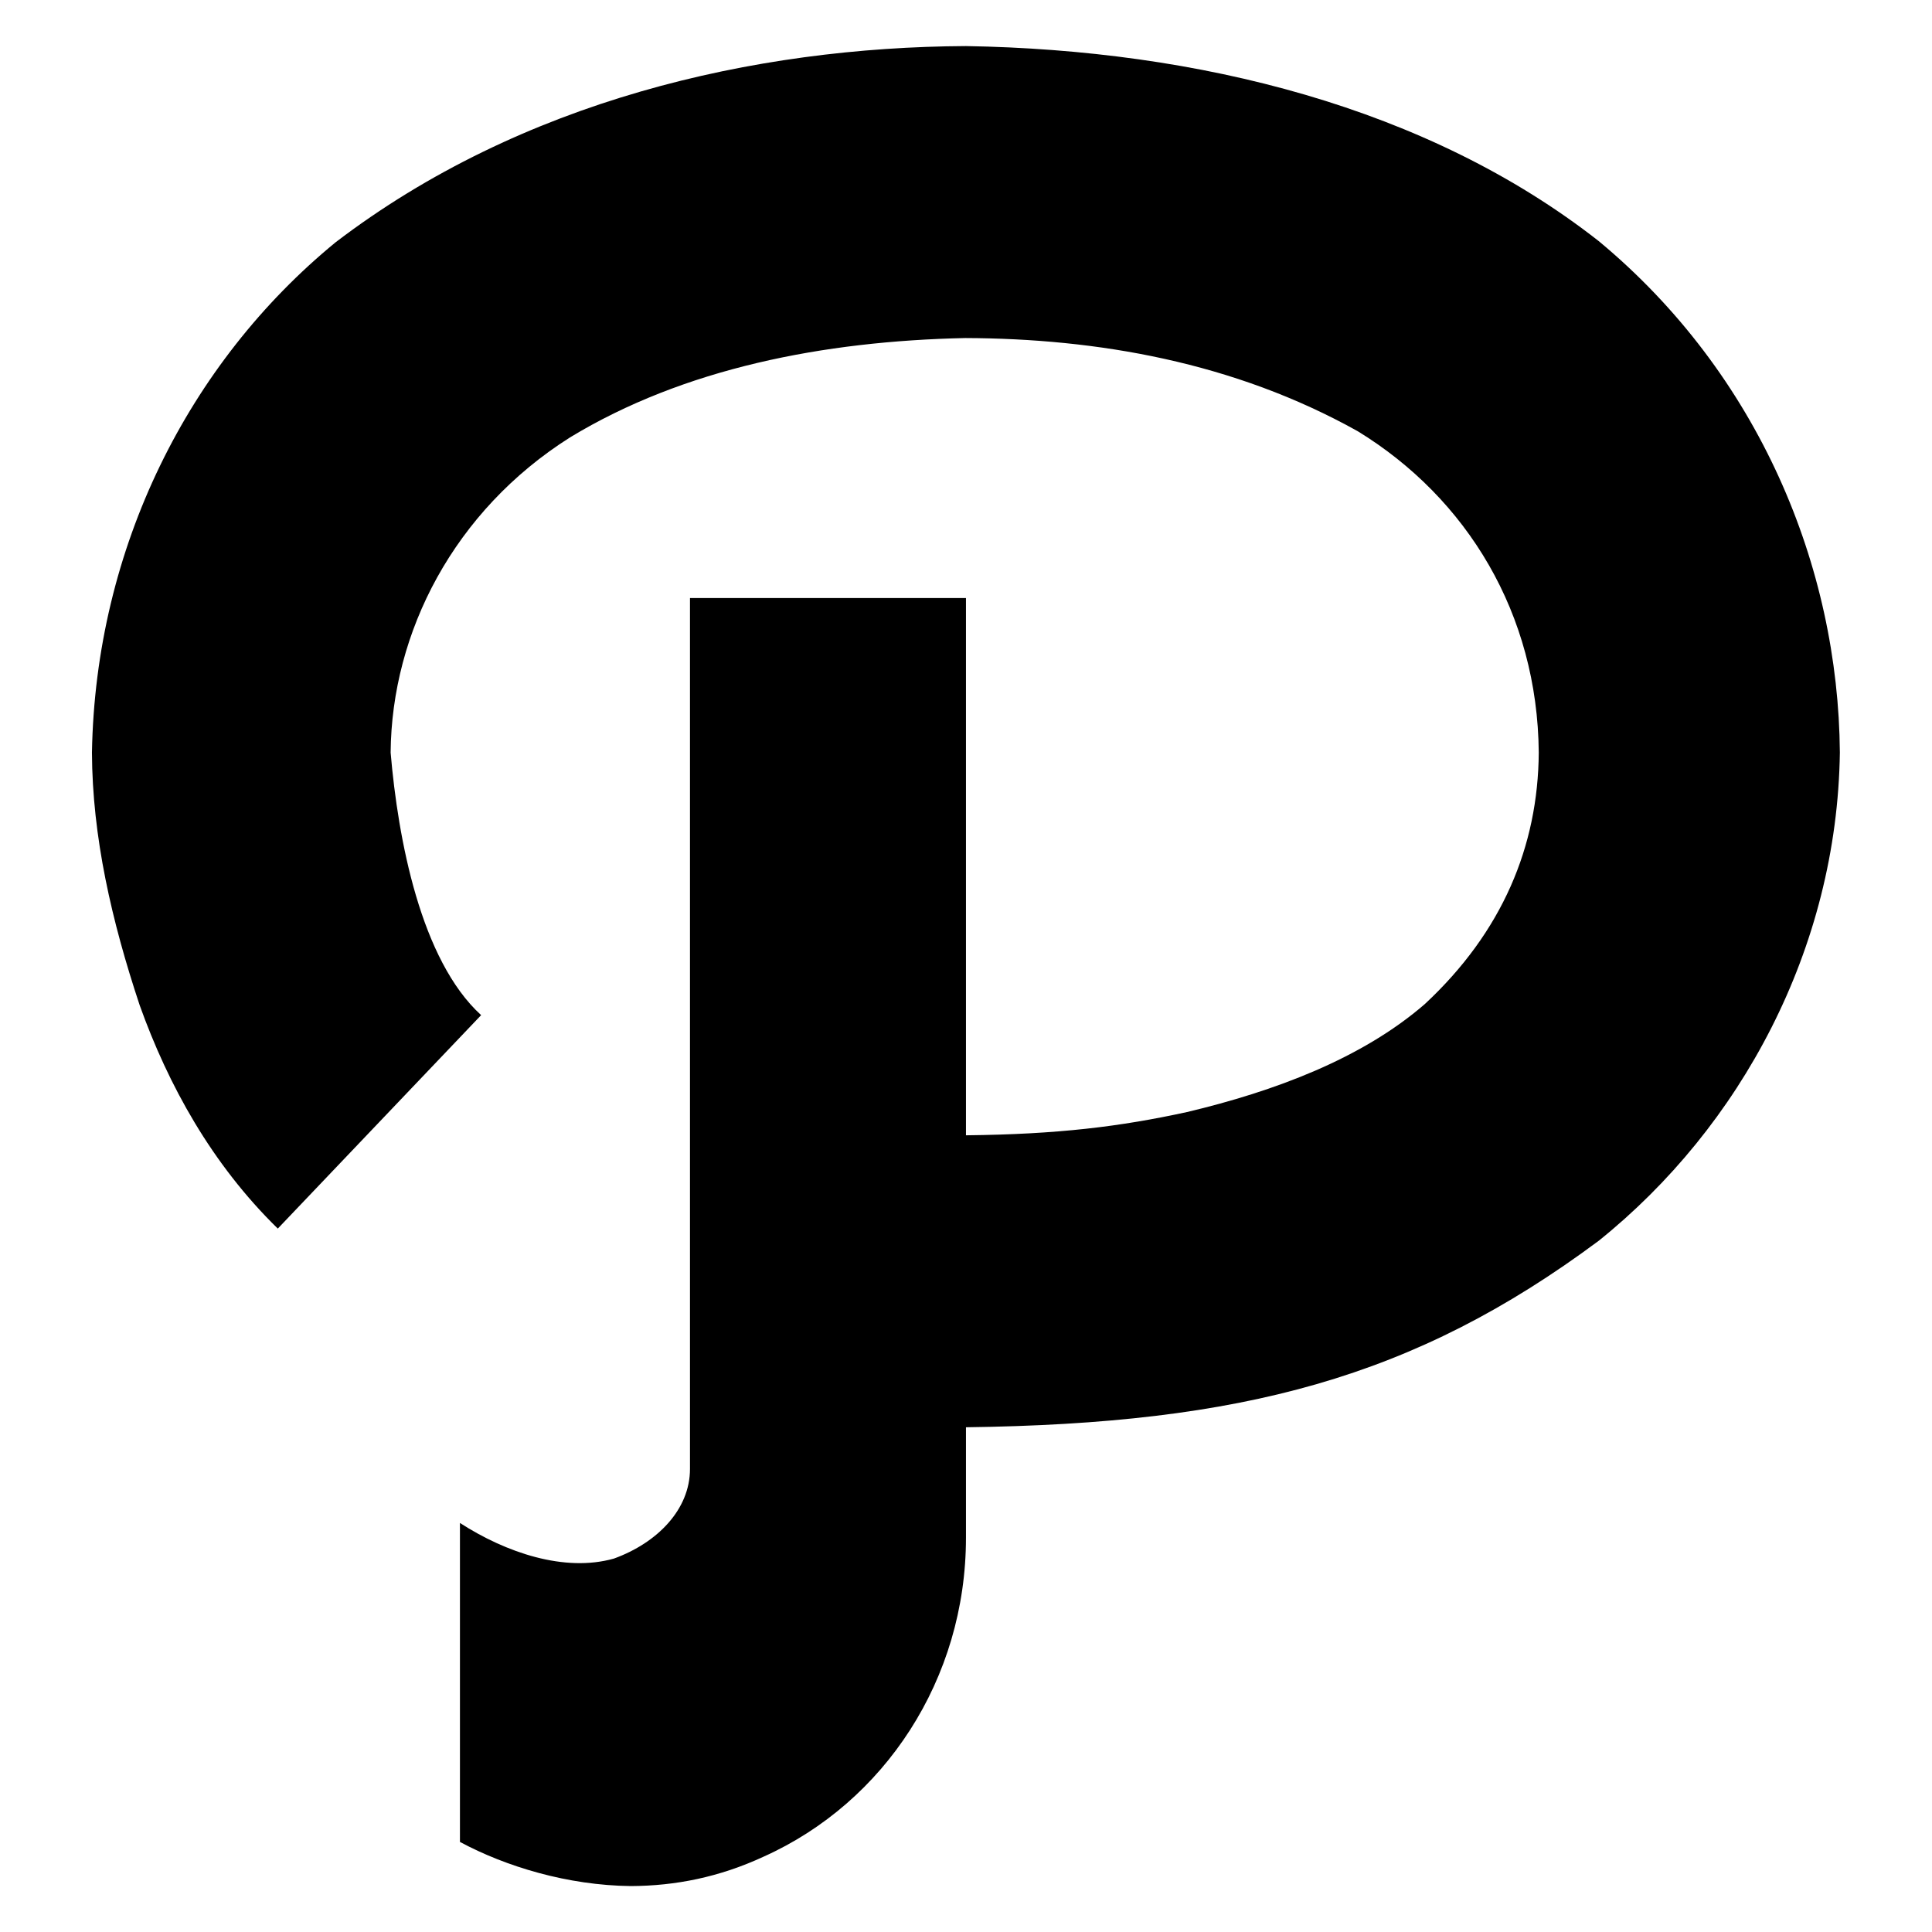
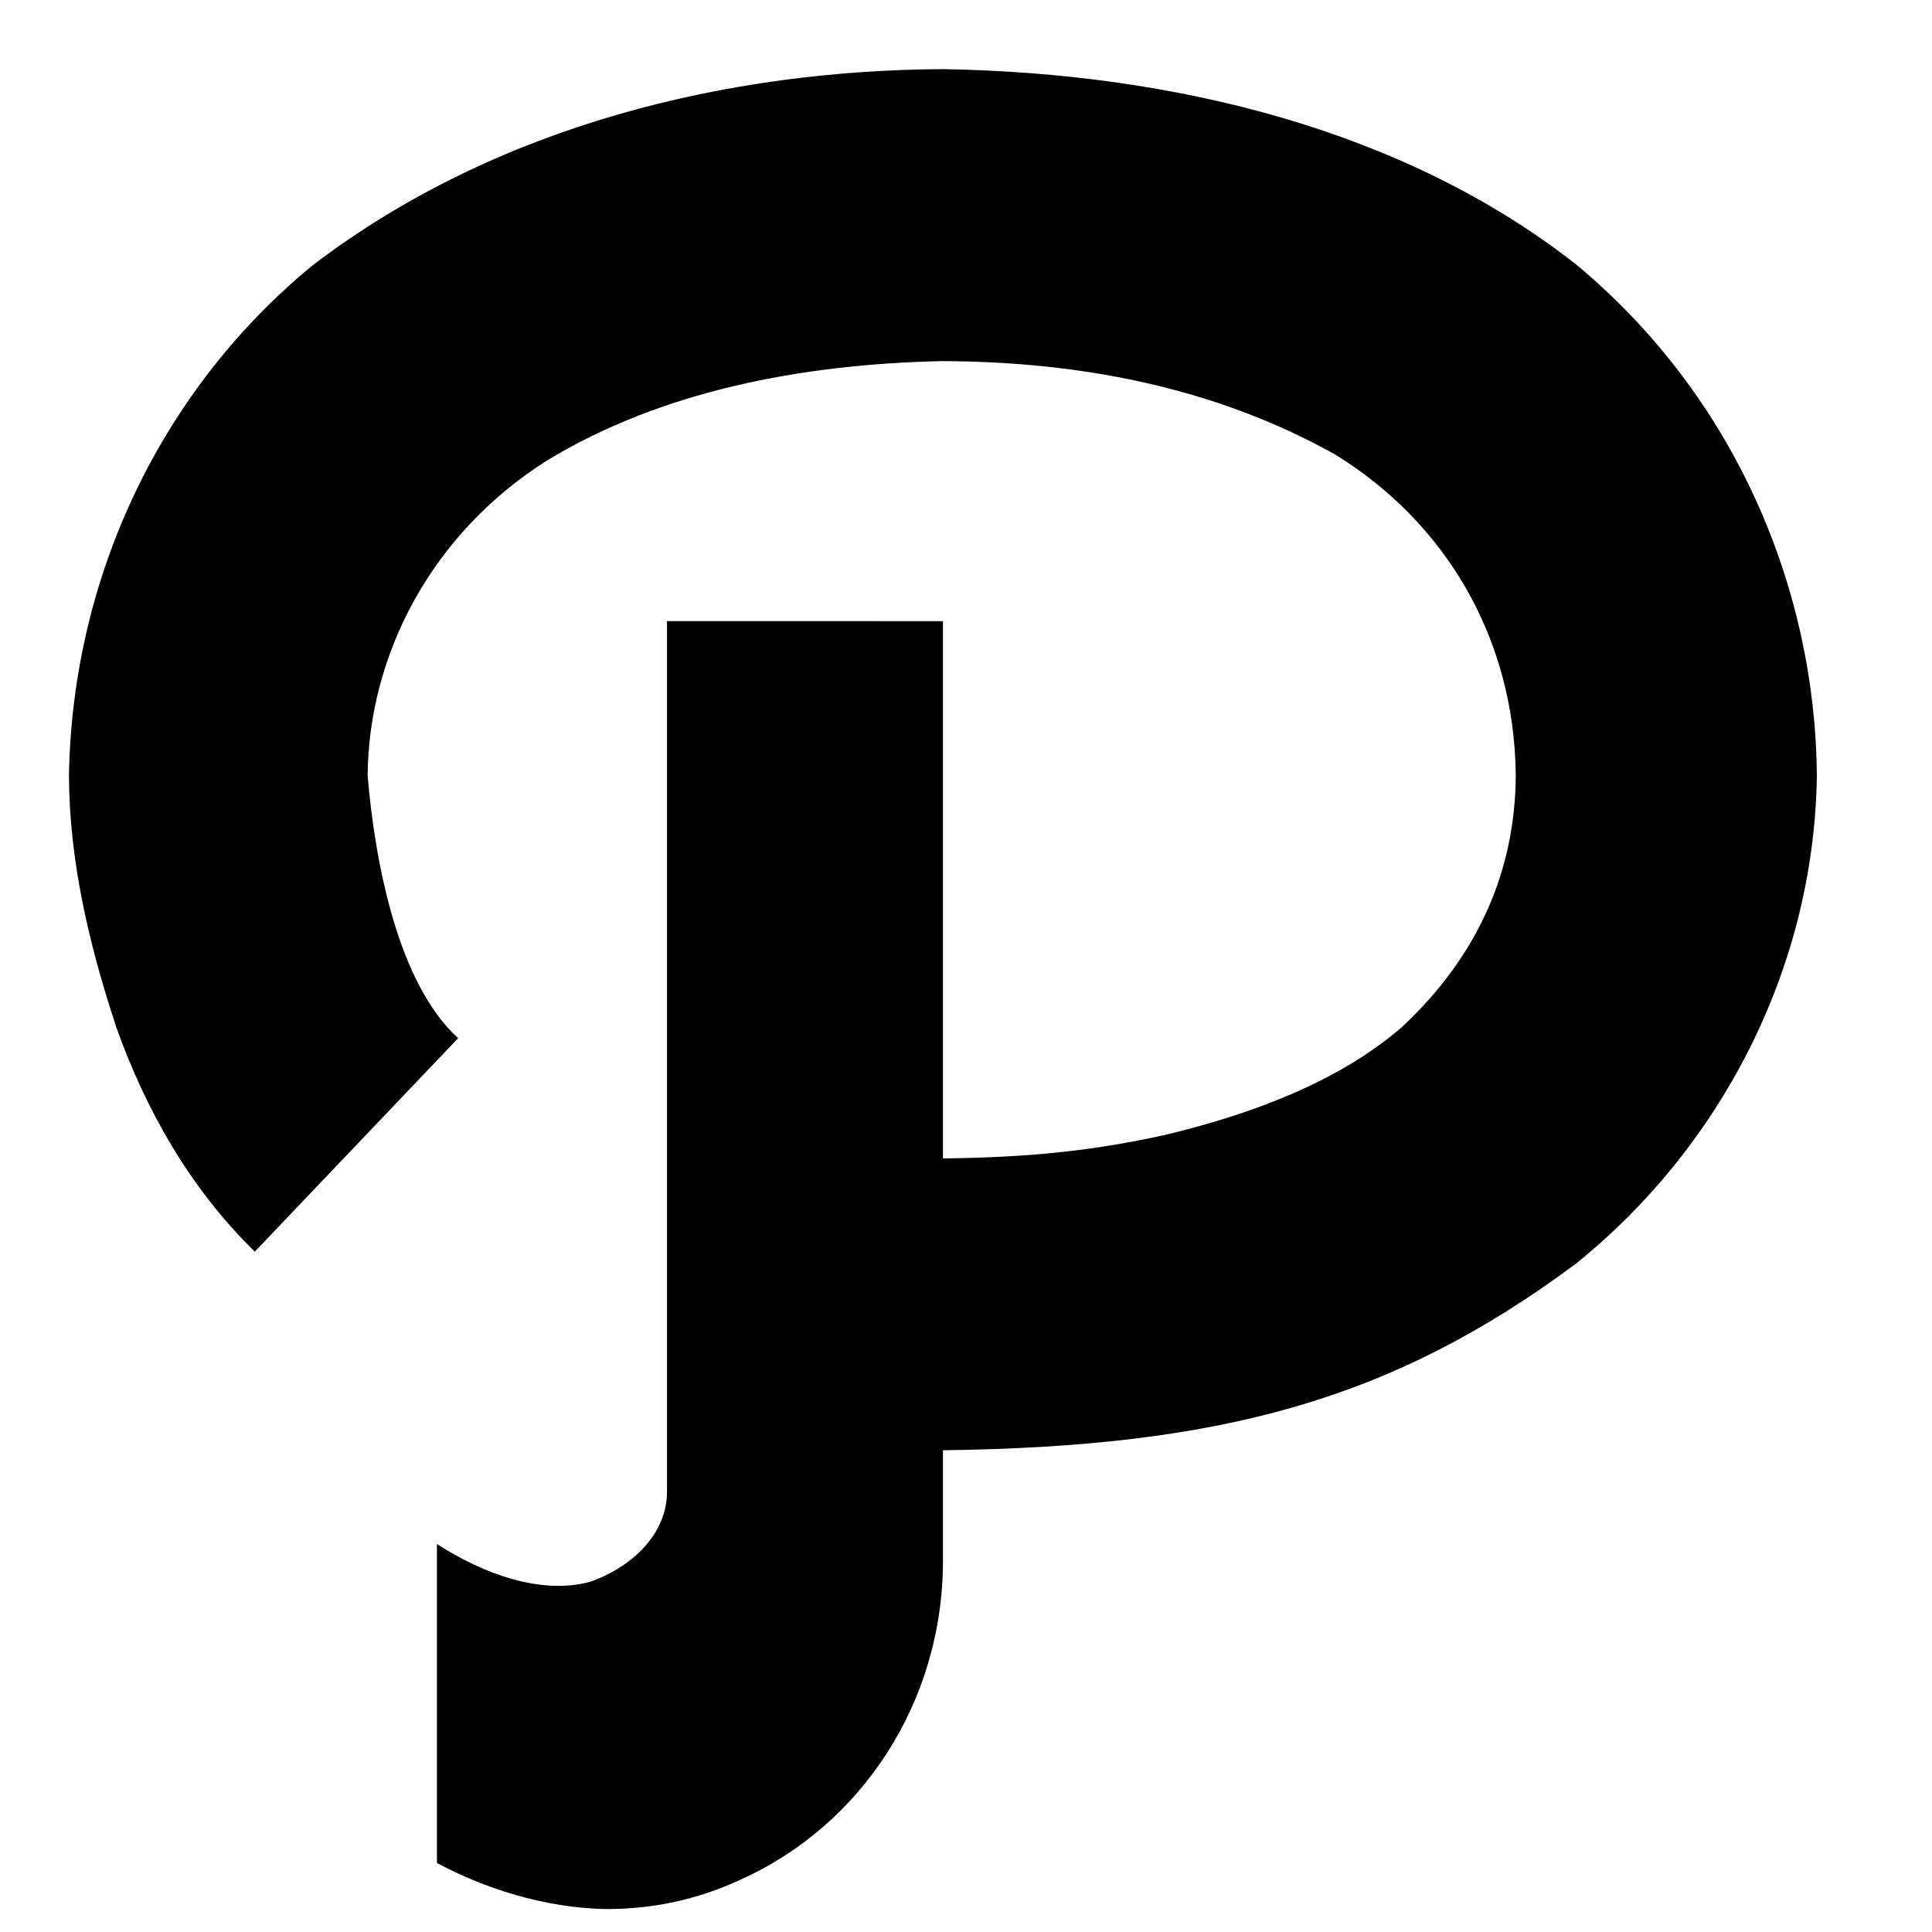
- <svg xmlns="http://www.w3.org/2000/svg" version="1.1" baseProfile="tiny" id="Layer_1" x="0px" y="0px" width="42px" height="42px" viewBox="-0.5 0.5 42 42" xml:space="preserve">
+ <svg xmlns="http://www.w3.org/2000/svg" version="1.1" baseProfile="tiny" id="Layer_1" x="0px" y="0px" width="42px" height="42px" viewBox="0 0 42 42" xml:space="preserve">
  <g transform="matrix(1.316,0,0,-1.316,-164.0105,416.1864)">
-     <path d="M154.641,303.44c-0.045-3.242-1.638-6.182-3.983-8.065c-3.047-2.266-5.894-3.022-10.453-3.081v-1.823   c0-2.342-1.349-4.374-3.34-5.269c-0.733-0.34-1.458-0.484-2.198-0.487c-1.043,0.012-2.061,0.321-2.821,0.729v5.269   c0.76-0.49,1.728-0.819,2.544-0.588c0.72,0.261,1.256,0.813,1.256,1.48v14.387h4.559v-8.875c1.52,0.016,2.55,0.144,3.651,0.384   c1.443,0.343,2.889,0.882,3.929,1.784c1.278,1.189,1.871,2.604,1.882,4.153c-0.019,2.294-1.183,4.202-2.989,5.309   c-2.047,1.144-4.307,1.532-6.483,1.54c-2.346-0.05-4.651-0.501-6.53-1.641c-1.918-1.213-2.948-3.219-2.964-5.207   c0.122-1.434,0.498-3.428,1.495-4.337l-3.359-3.526c-1.091,1.066-1.809,2.37-2.281,3.688c-0.464,1.395-0.783,2.783-0.789,4.175   c0.058,3.384,1.597,6.438,4.024,8.429c3.063,2.339,6.909,3.224,10.413,3.242c3.838-0.064,7.63-1.008,10.454-3.222   C153.307,309.69,154.617,306.506,154.641,303.44z" />
+     <path d="M154.641,303.44c-0.045-3.242-1.637-6.182-3.982-8.065c-3.047-2.266-5.894-3.022-10.454-3.081v-1.823   c0-2.342-1.35-4.374-3.341-5.269c-0.733-0.34-1.459-0.484-2.199-0.487c-1.043,0.012-2.059,0.353-2.819,0.761v5.269   c0.76-0.49,1.726-0.85,2.542-0.62c0.72,0.26,1.258,0.813,1.258,1.48v14.386l4.559-0.001v-8.875c1.52,0.016,2.549,0.144,3.652,0.384   c1.443,0.344,2.887,0.882,3.928,1.785c1.278,1.19,1.872,2.605,1.882,4.153c-0.019,2.294-1.183,4.202-2.989,5.309   c-2.047,1.144-4.307,1.532-6.483,1.54c-2.346-0.05-4.651-0.501-6.53-1.641c-1.918-1.213-2.948-3.219-2.964-5.207   c0.122-1.434,0.498-3.428,1.495-4.337l-3.359-3.526c-1.091,1.066-1.809,2.37-2.281,3.688c-0.464,1.395-0.783,2.783-0.789,4.175   c0.058,3.384,1.597,6.438,4.024,8.429c3.063,2.339,6.909,3.224,10.413,3.242c3.838-0.064,7.63-1.008,10.454-3.222   C153.308,309.69,154.617,306.506,154.641,303.44z" />
  </g>
</svg>
